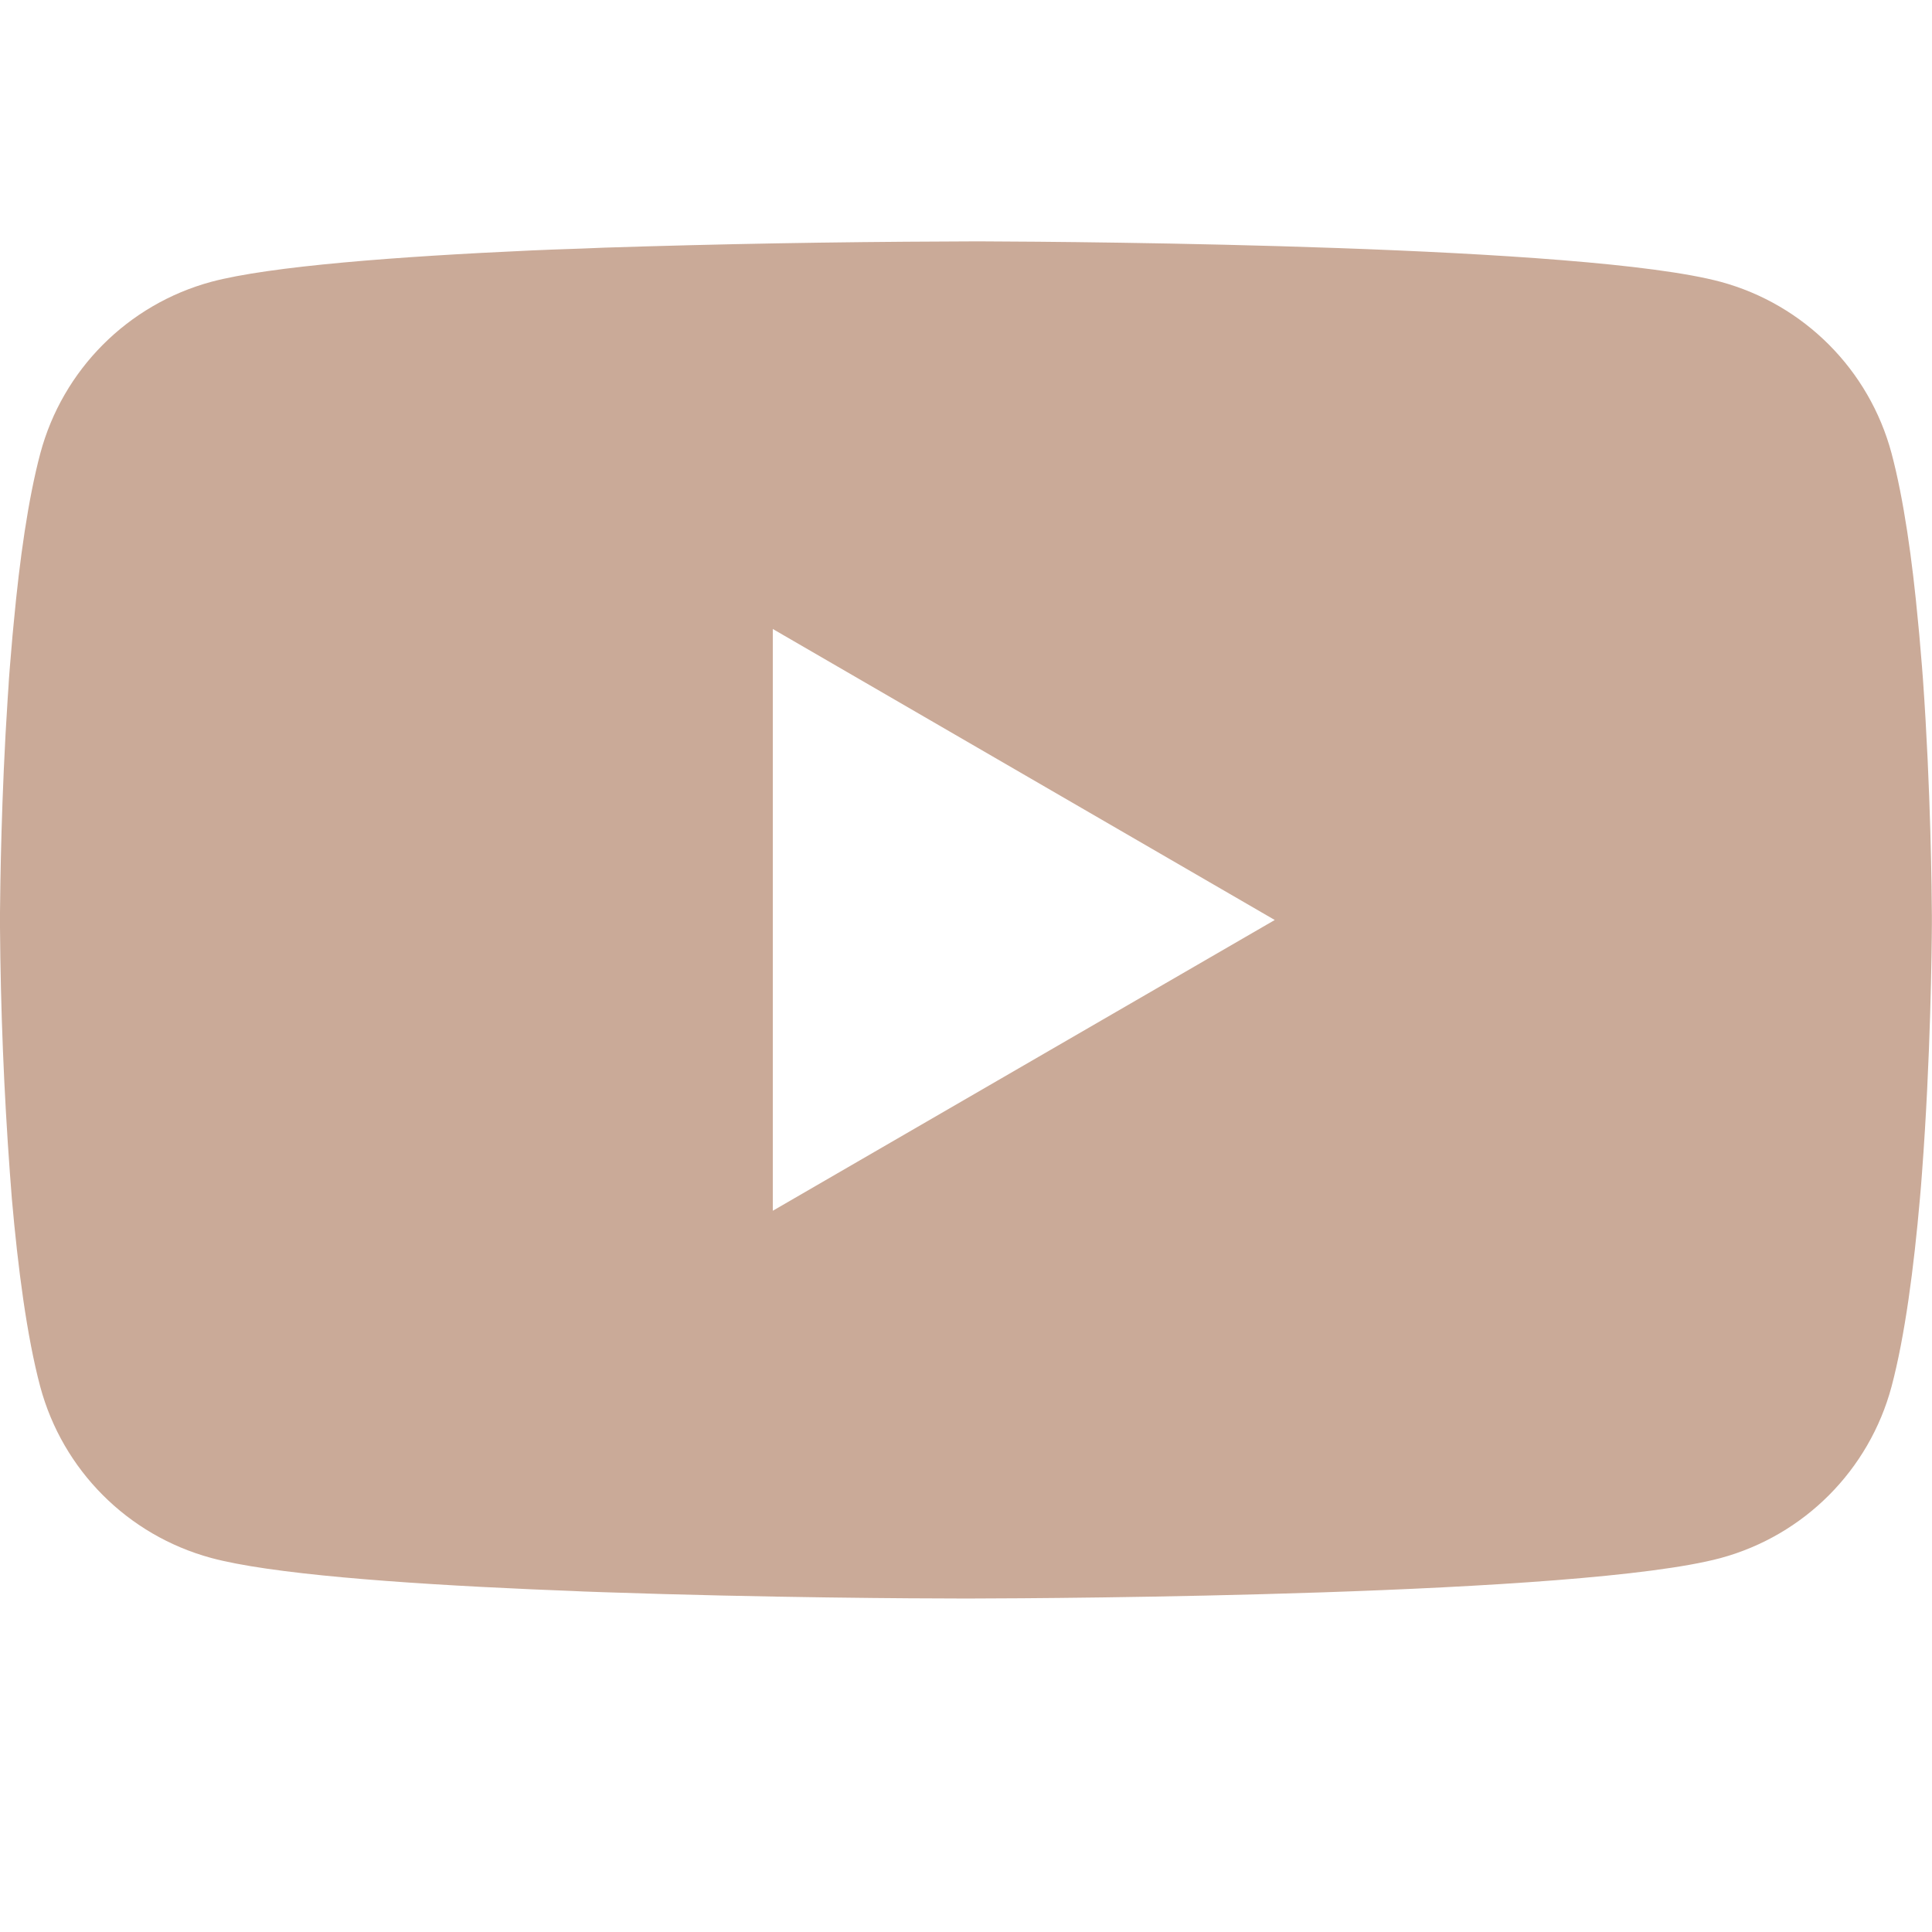
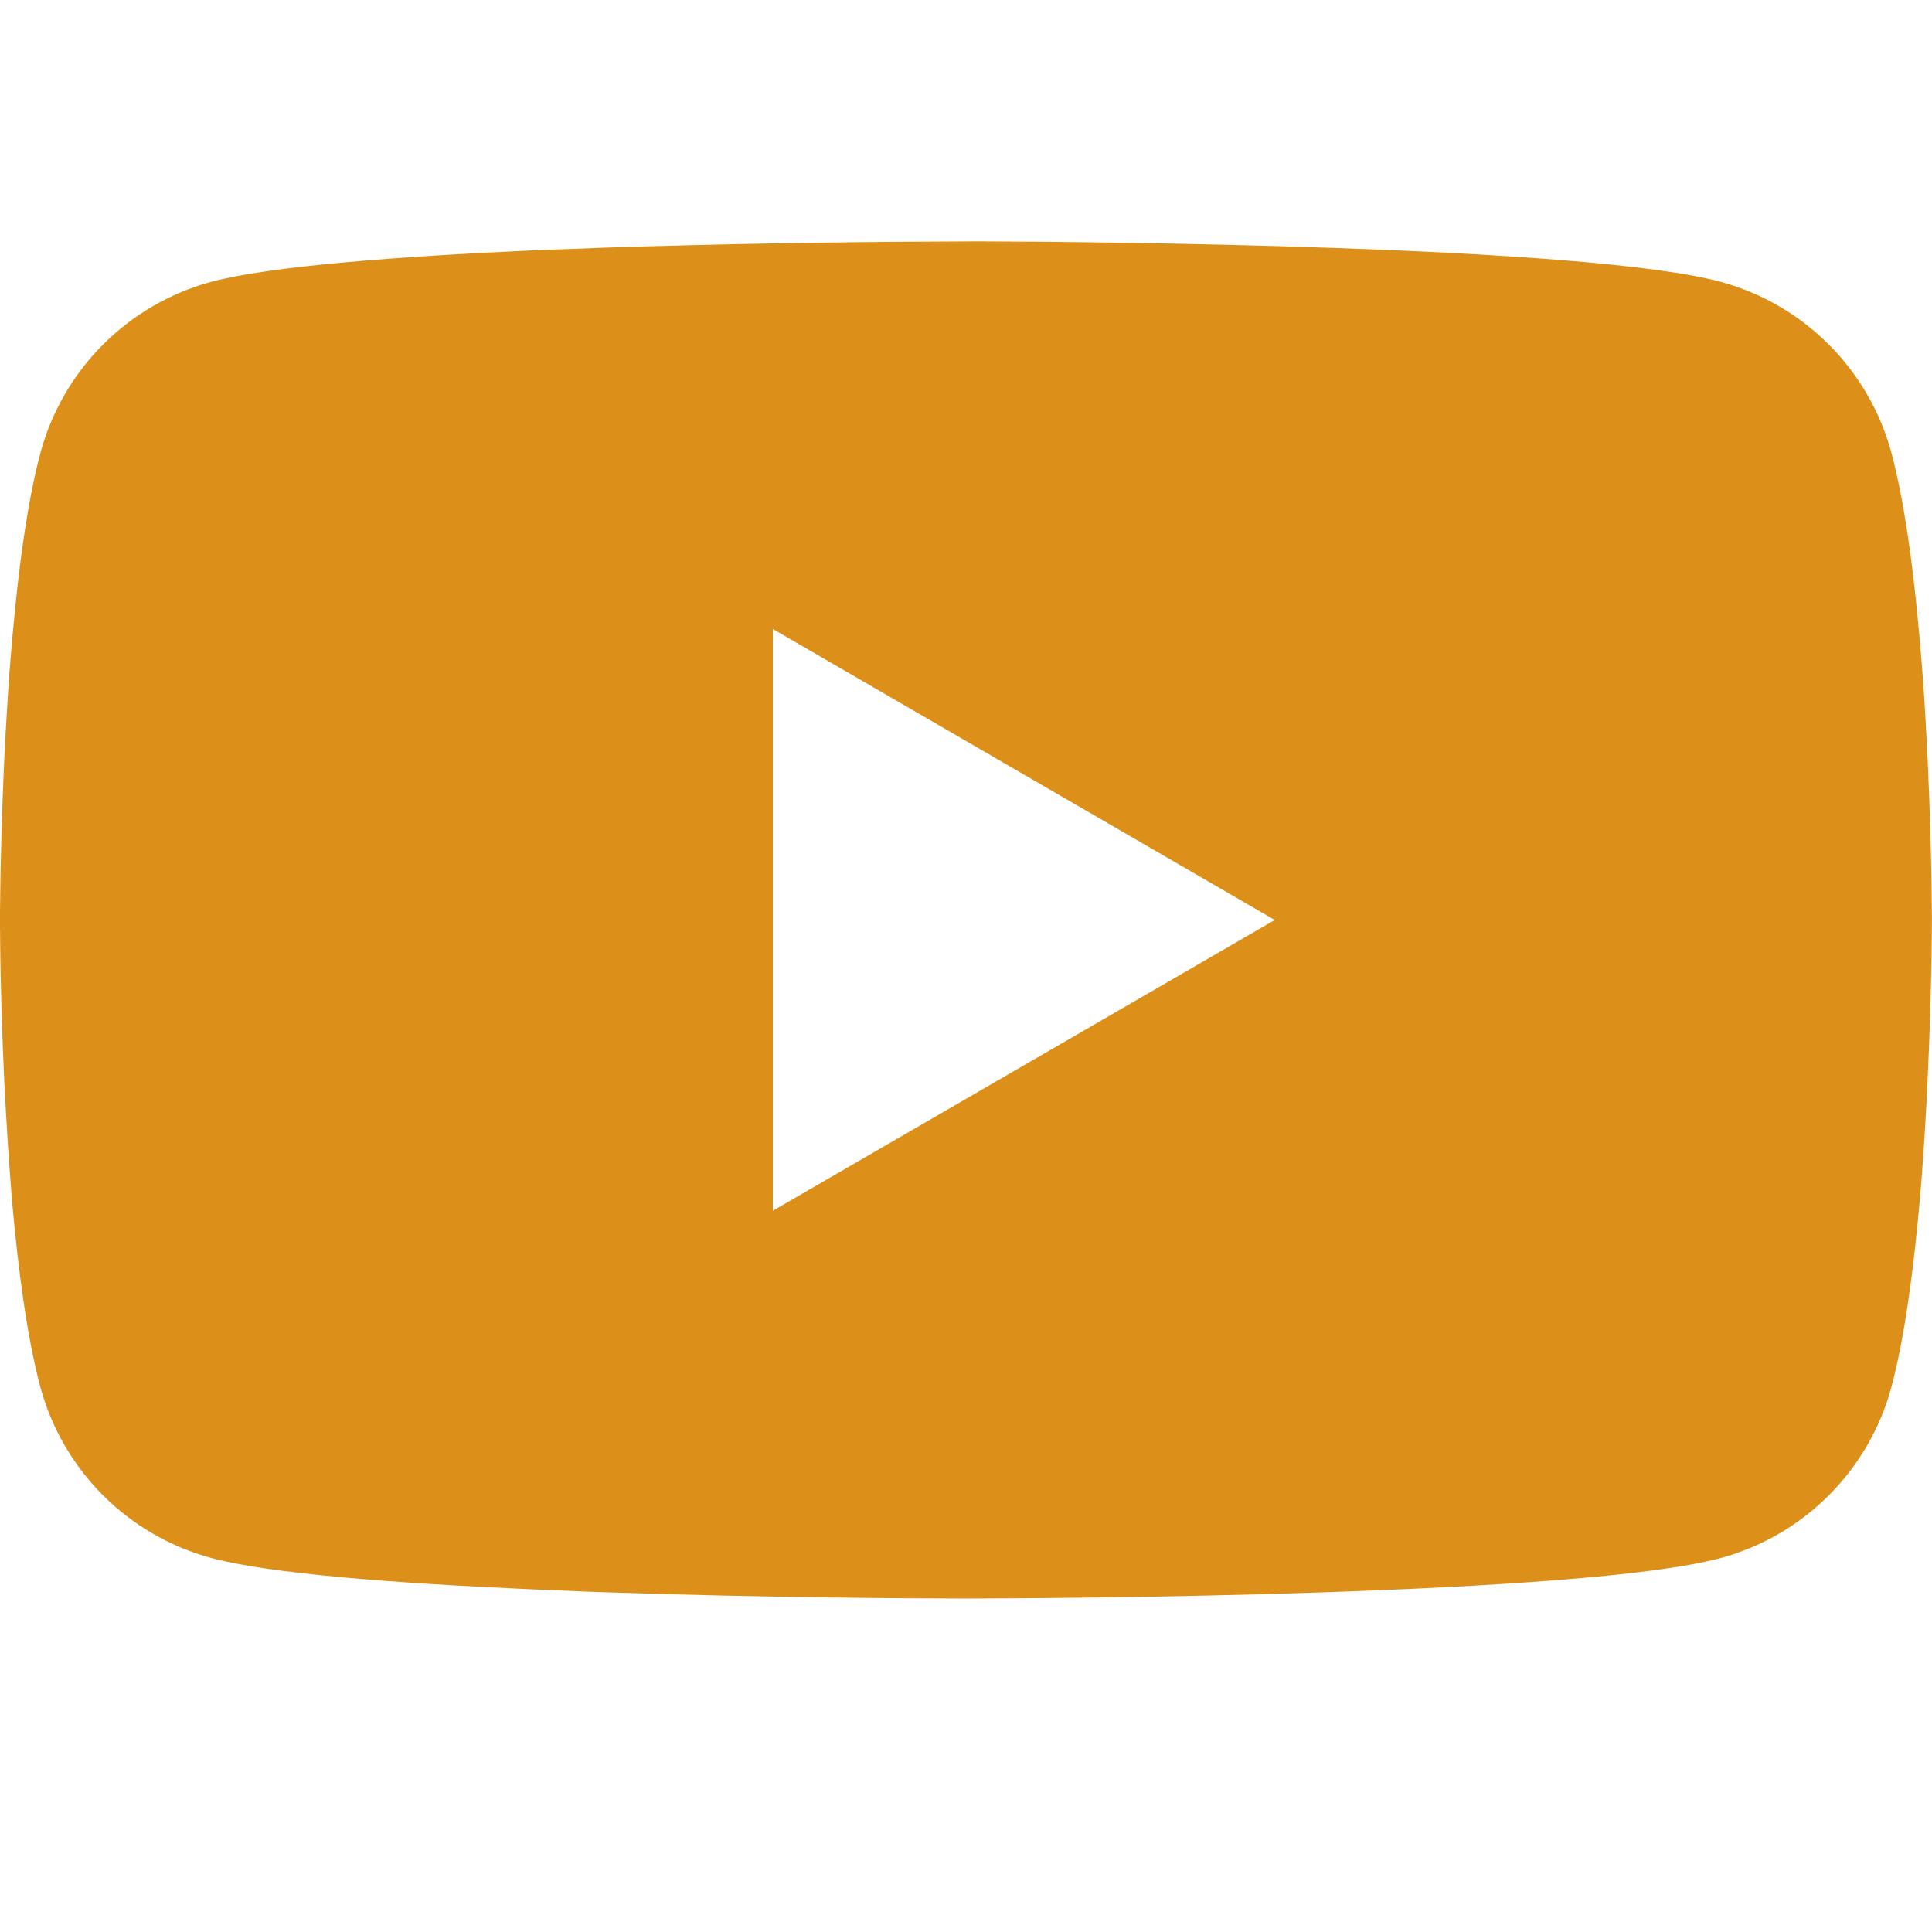
- <svg xmlns="http://www.w3.org/2000/svg" width="16" height="16" fill="#CAAA98" class="bi bi-youtube" viewBox="0 0 16 16">
+ <svg xmlns="http://www.w3.org/2000/svg" width="16" height="16" fill="#DC901A" class="bi bi-youtube" viewBox="0 0 16 16">
  <path d="M8.051 1.999h.089c.822.003 4.987.033 6.11.335a2.01 2.01 0 0 1 1.415 1.42c.101.38.172.883.22 1.402l.01.104.022.26.008.104c.065.914.073 1.77.074 1.957v.075c-.001.194-.01 1.108-.082 2.06l-.008.105-.009.104c-.05.572-.124 1.14-.235 1.558a2.01 2.01 0 0 1-1.415 1.42c-1.16.312-5.569.334-6.18.335h-.142c-.309 0-1.587-.006-2.927-.052l-.17-.006-.087-.004-.171-.007-.171-.007c-1.11-.049-2.167-.128-2.654-.26a2.01 2.01 0 0 1-1.415-1.419c-.111-.417-.185-.986-.235-1.558L.09 9.82l-.008-.104A31 31 0 0 1 0 7.68v-.123c.002-.215.01-.958.064-1.778l.007-.103.003-.052.008-.104.022-.26.01-.104c.048-.519.119-1.023.22-1.402a2.01 2.01 0 0 1 1.415-1.42c.487-.13 1.544-.21 2.654-.26l.17-.007.172-.006.086-.003.171-.007A100 100 0 0 1 7.858 2zM6.4 5.209v4.818l4.157-2.408z" />
</svg>
